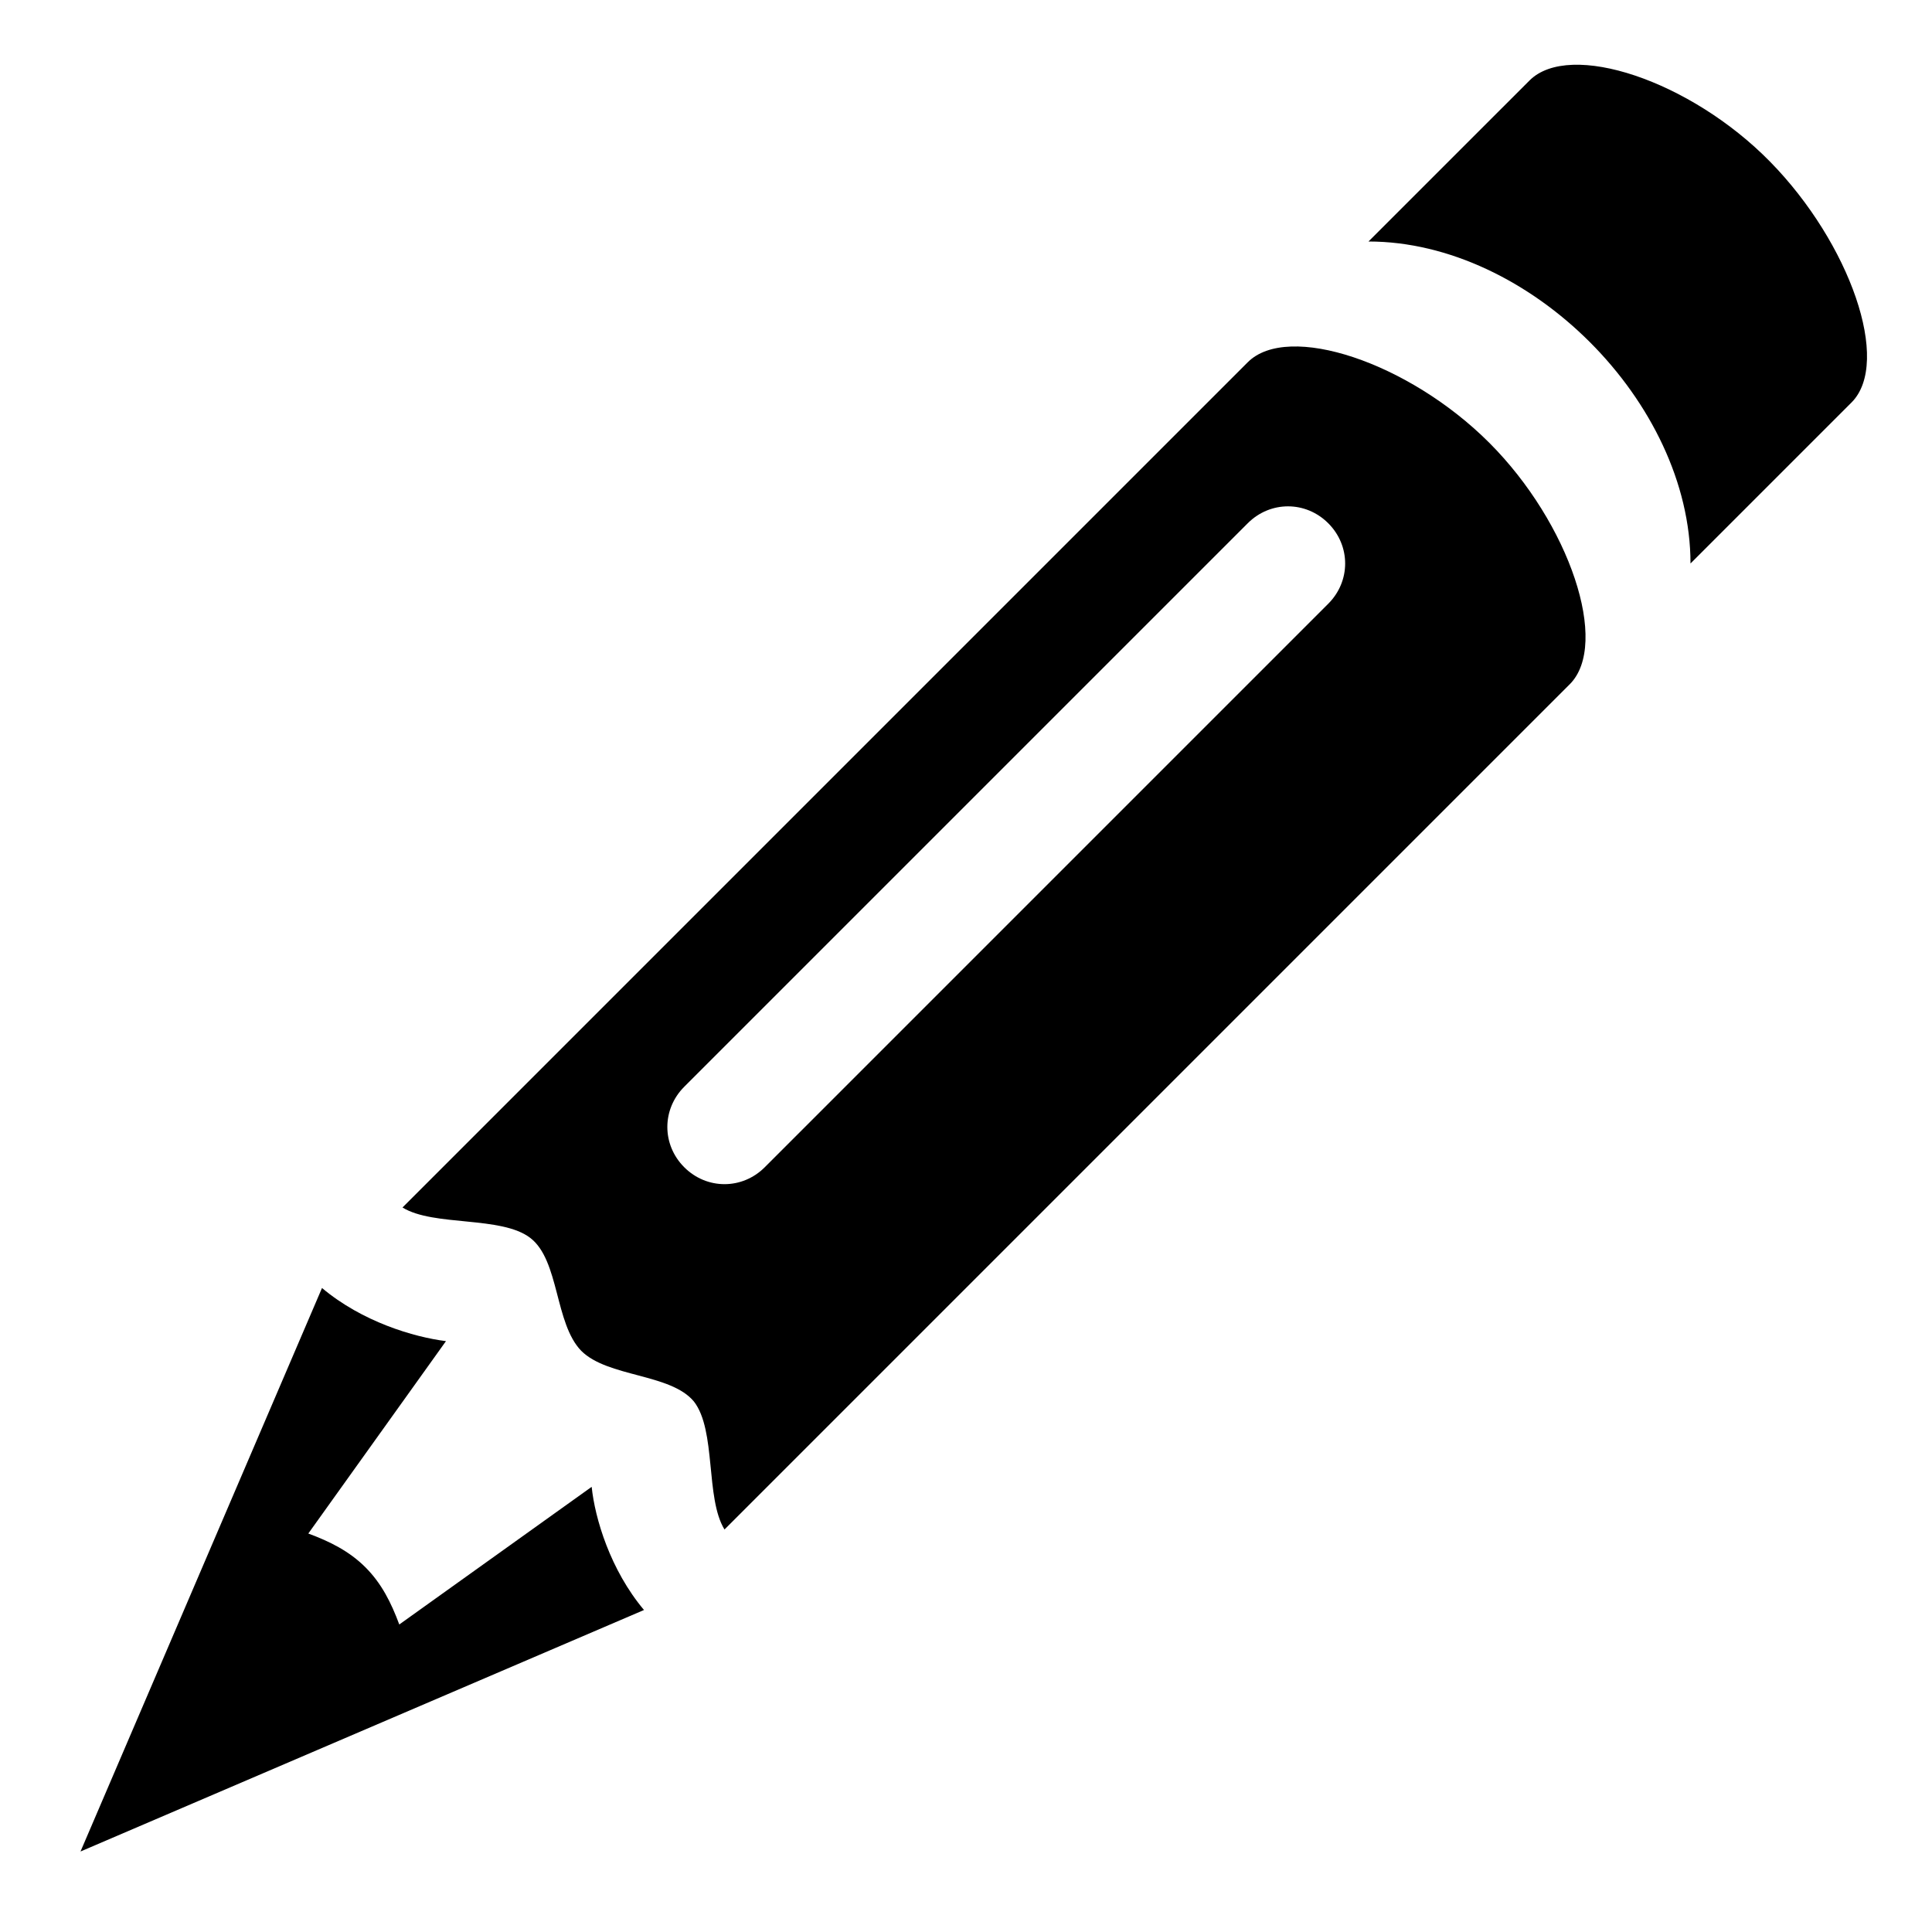
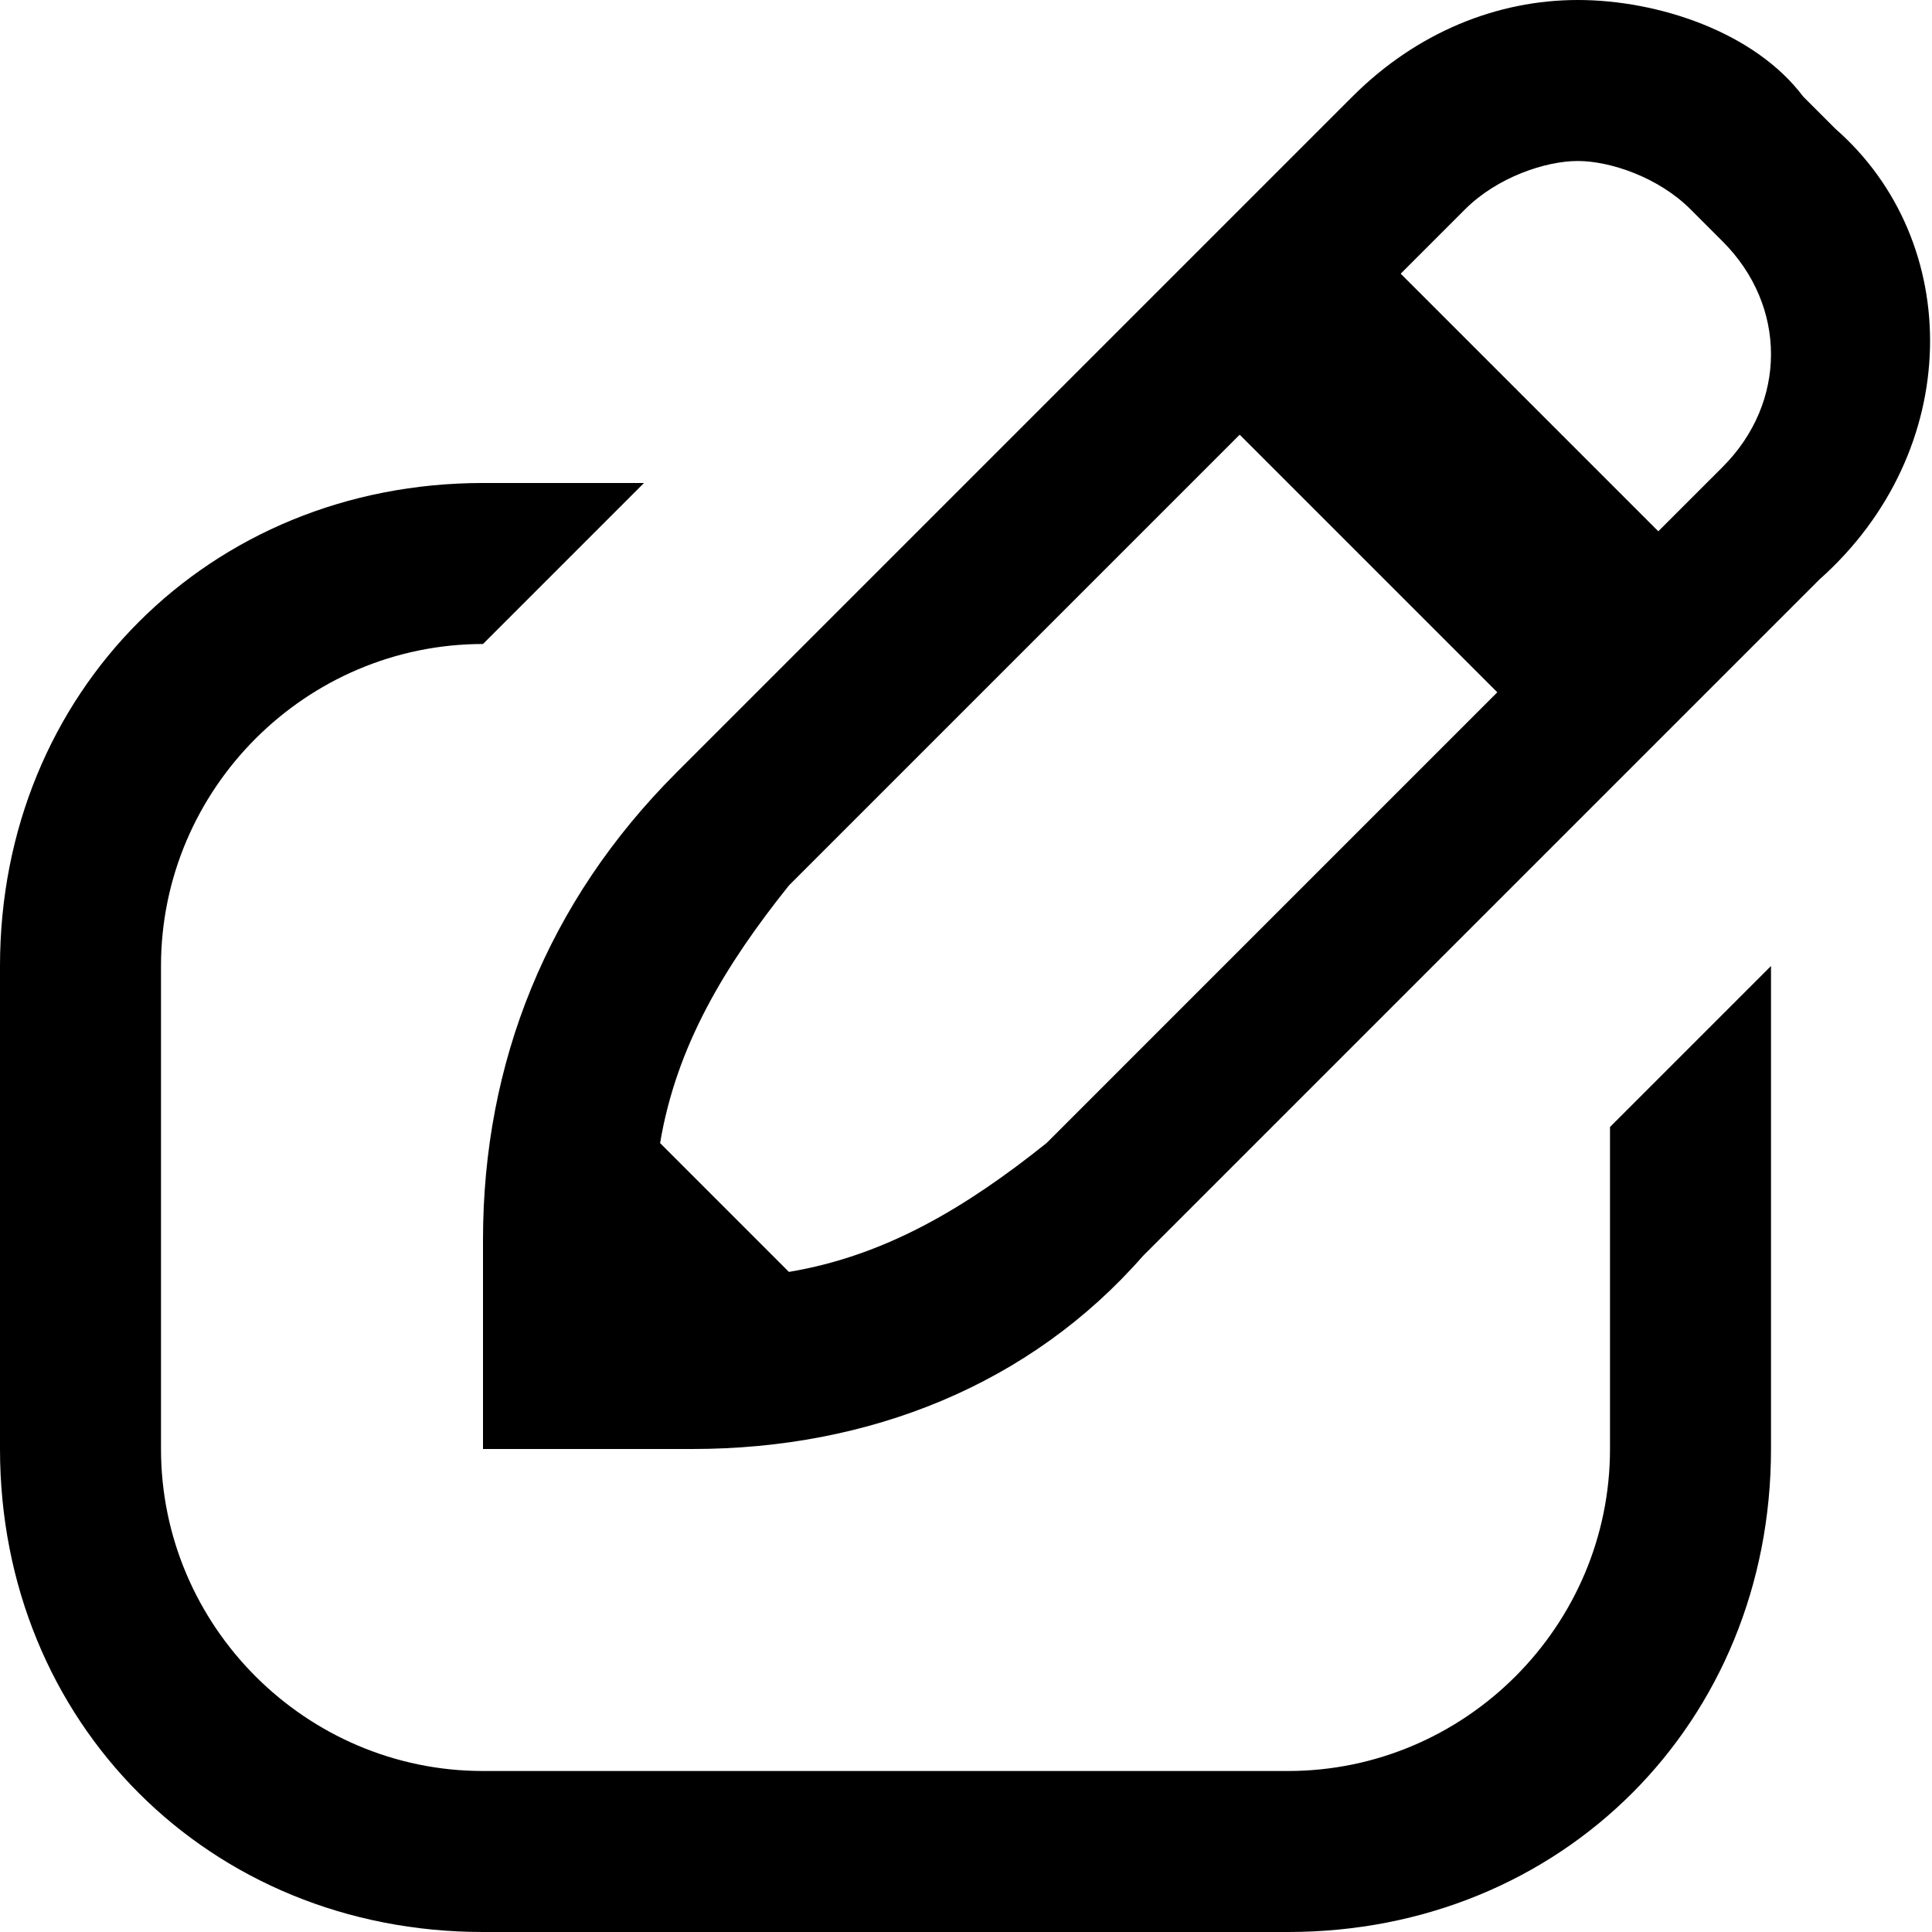
<svg xmlns="http://www.w3.org/2000/svg" viewBox="0 0 12 12">
-   <g transform="scale(0.5)">
-     <path d="M18.5,5.5c-1-1-2.5-1.5-3-1L5,15c0.39,0.24,1.23,0.1,1.59,0.38c0.36,0.28,0.3,1.06,0.63,1.4c0.33,0.33,1.11,0.28,1.4,0.63C8.9,17.77,8.76,18.61,9,19L19.5,8.5C20,8,19.5,6.5,18.5,5.5z M16.5,7.5l-7,7c-0.14,0.14-0.32,0.21-0.5,0.21s-0.36-0.07-0.5-0.21c-0.28-0.28-0.28-0.72,0-1l7-7c0.28-0.28,0.72-0.28,1,0C16.78,6.78,16.78,7.22,16.5,7.5z" />
-     <path d="M7.35,18.47l-2.39,1.71c-0.1-0.27-0.22-0.51-0.42-0.71c-0.2-0.2-0.44-0.32-0.71-0.42l1.71-2.39C5.14,16.61,4.5,16.42,4,16l-3,7l7-3C7.58,19.5,7.39,18.86,7.35,18.47z" />
-     <path d="M21.99,2.01C21,1,19.5,0.5,19,1l-2,2c2,0,4,2,4,4l2-2C23.5,4.5,22.98,3.02,21.99,2.01z" />
-   </g>
+   <path d="M10,9c0,1.1-0.9,2-2,2H3c-1.1,0-2-0.9-2-2V6c0-1.1,0.9-2,2-2l1-1H3C1.3,3,0,4.3,0,6v3c0,1.7,1.3,3,3,3h5c1.7,0,3-1.3,3-3V6l-1,1V9z" />
+   <path d="M11.4,0.8l-0.2-0.2C10.9,0.2,10.3,0,9.8,0s-1,0.2-1.4,0.6L4.2,4.8C3.4,5.6,3,6.6,3,7.7V9h1.3c1.1,0,2.1-0.4,2.8-1.2l4.2-4.2C12.2,2.8,12.2,1.5,11.4,0.8z M6.5,7.1C6,7.5,5.5,7.8,4.9,7.9L4.1,7.1C4.2,6.5,4.5,6,4.9,5.5l2.8-2.8l1.6,1.6L6.5,7.1z M10.7,2.9l-0.4,0.4L8.7,1.7l0.4-0.4C9.3,1.1,9.6,1,9.8,1s0.5,0.1,0.7,0.3l0.2,0.2C11.1,1.9,11.1,2.5,10.7,2.9z" />
</svg>
